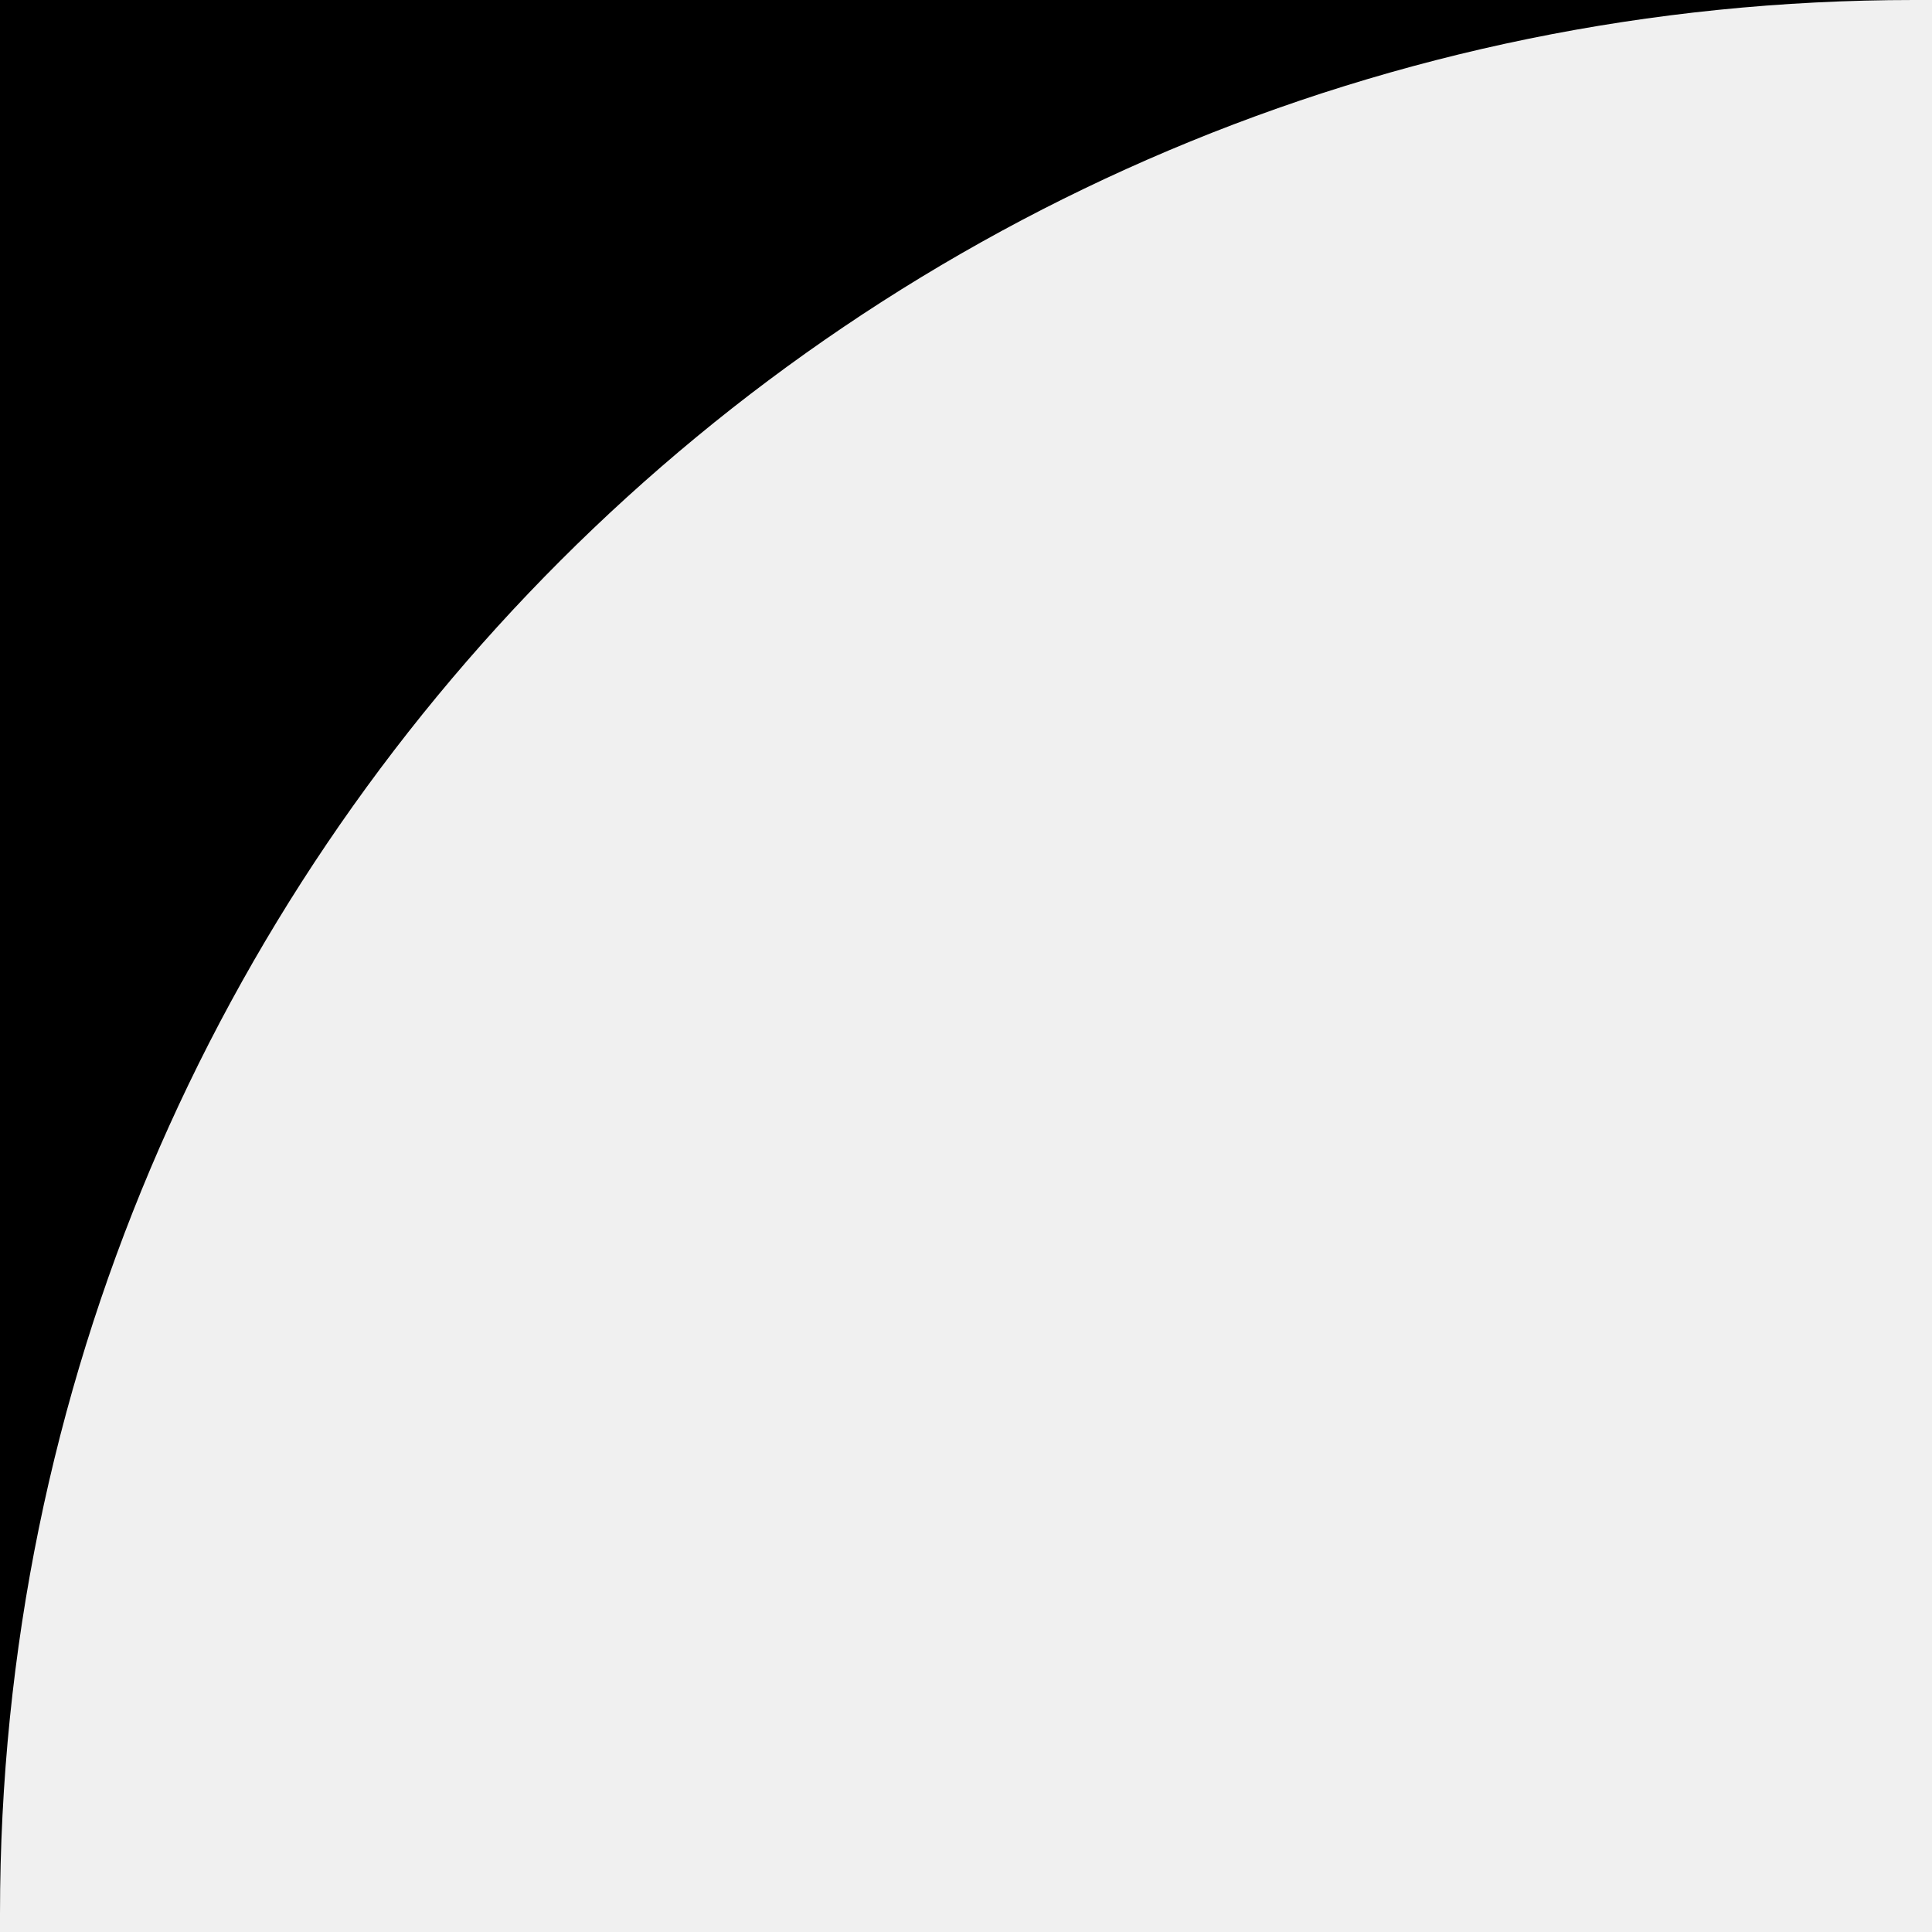
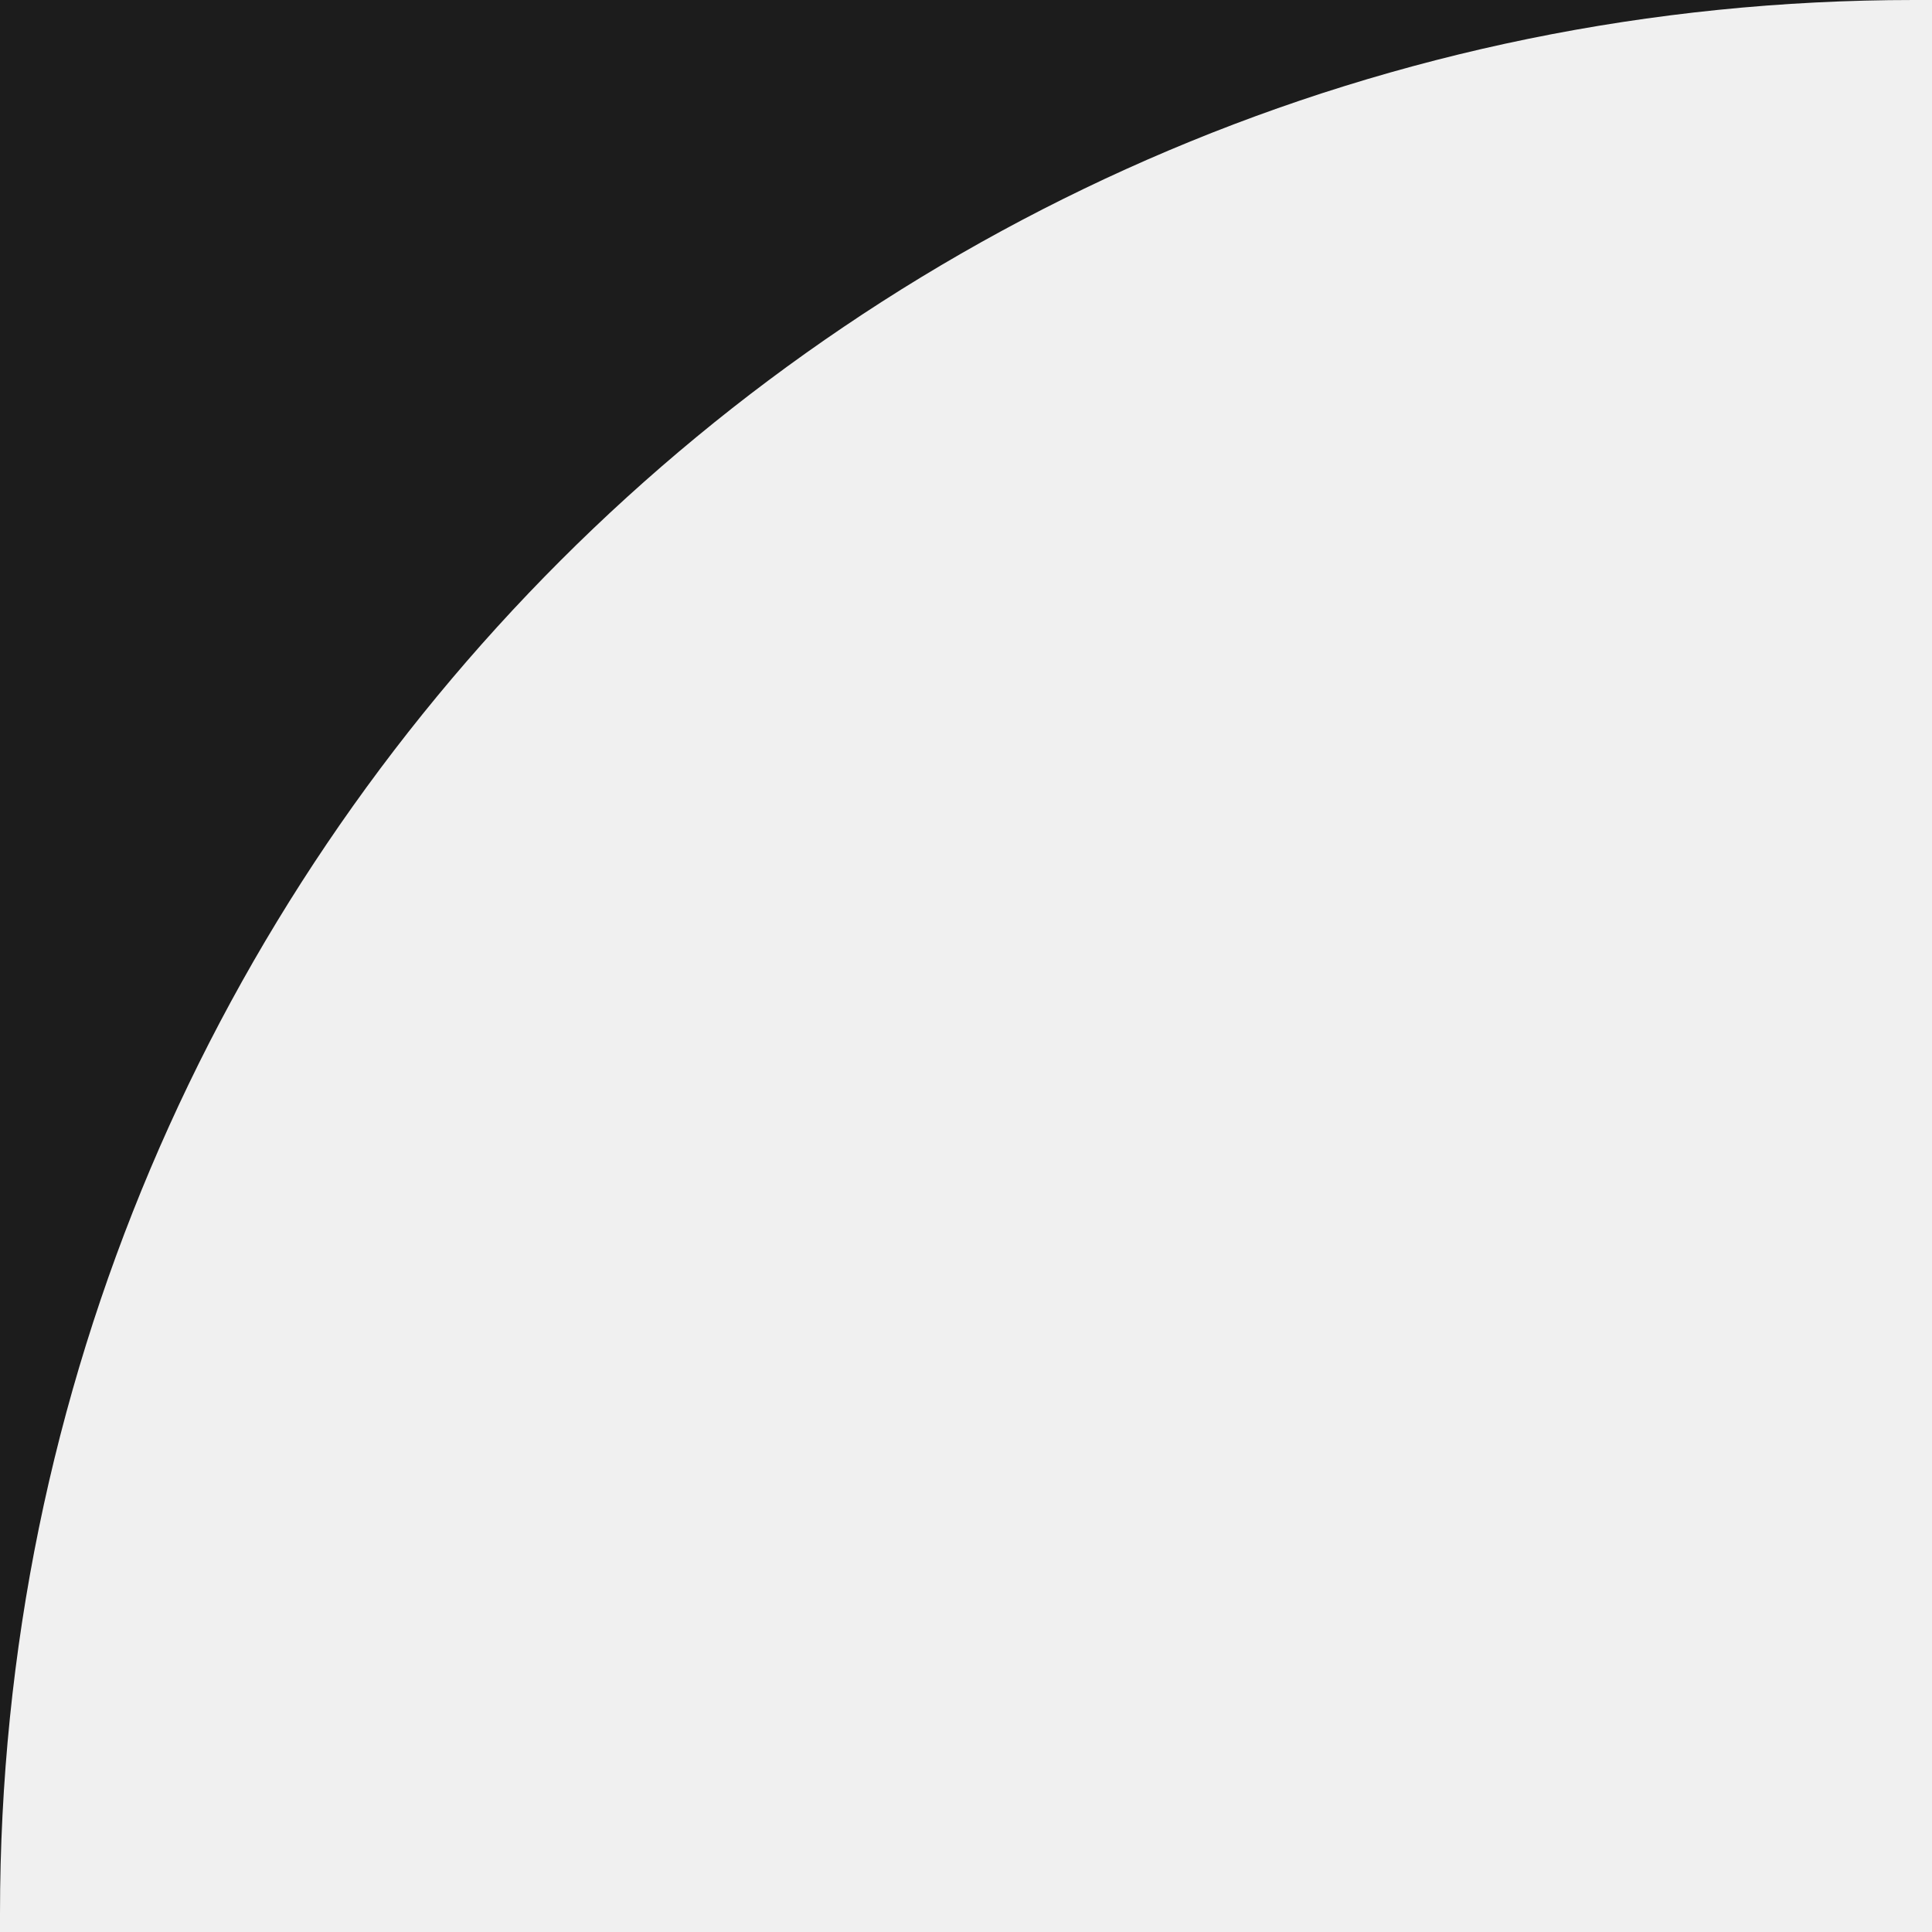
<svg xmlns="http://www.w3.org/2000/svg" width="105" height="105" viewBox="0 0 105 105" fill="none">
-   <mask id="mask0_16_284" style="mask-type:alpha" maskUnits="userSpaceOnUse" x="0" y="0" width="105" height="105">
-     <rect width="105" height="105" fill="#D9D9D9" />
-   </mask>
-   <g mask="url(#mask0_16_284)">
-     <mask id="mask1_16_284" style="mask-type:alpha" maskUnits="userSpaceOnUse" x="0" y="0" width="209" height="209">
-       <path fill-rule="evenodd" clip-rule="evenodd" d="M104.009 208.019C46.567 208.019 -1.52588e-05 161.452 -1.52588e-05 104.009V208.019H104.009ZM208.019 104.009C208.019 161.452 161.452 208.019 104.009 208.019H208.019V104.009ZM104.009 0C161.452 0 208.019 46.567 208.019 104.009V0H104.009ZM104.009 0H-1.52588e-05V104.009C-1.52588e-05 46.567 46.567 0 104.009 0Z" fill="#D9D9D9" />
+   <g clip-path="url(#clip0_130_437)">
+     <mask id="mask0_130_437" style="mask-type:alpha" maskUnits="userSpaceOnUse" x="0" y="0" width="105" height="105">
+       <path d="M105 0H0V105H105V0Z" fill="#D9D9D9" />
    </mask>
-     <g mask="url(#mask1_16_284)">
-       <rect width="104.009" height="104.009" transform="matrix(-1 0 0 1 104.009 0)" fill="black" />
+     <g mask="url(#mask0_130_437)">
+       <mask id="mask1_130_437" style="mask-type:alpha" maskUnits="userSpaceOnUse" x="0" y="0" width="209" height="209">
+         <path fill-rule="evenodd" clip-rule="evenodd" d="M104.009 208.019C46.567 208.019 0 161.452 0 104.009V208.019H104.009ZM208.019 104.009C208.019 161.452 161.452 208.019 104.009 208.019H208.019V104.009ZM104.009 0C161.452 0 208.019 46.567 208.019 104.009V0H104.009ZM104.009 0H0V104.009C0 46.567 46.567 0 104.009 0Z" fill="#D9D9D9" />
+       </mask>
+       <g mask="url(#mask1_130_437)">
+         <path d="M-0 0H104.009V104.009H-0V0Z" fill="#1C1C1C" />
+       </g>
    </g>
  </g>
+   <defs>
+     <clipPath id="clip0_130_437">
+       <rect width="105" height="105" fill="white" />
+     </clipPath>
+   </defs>
</svg>
